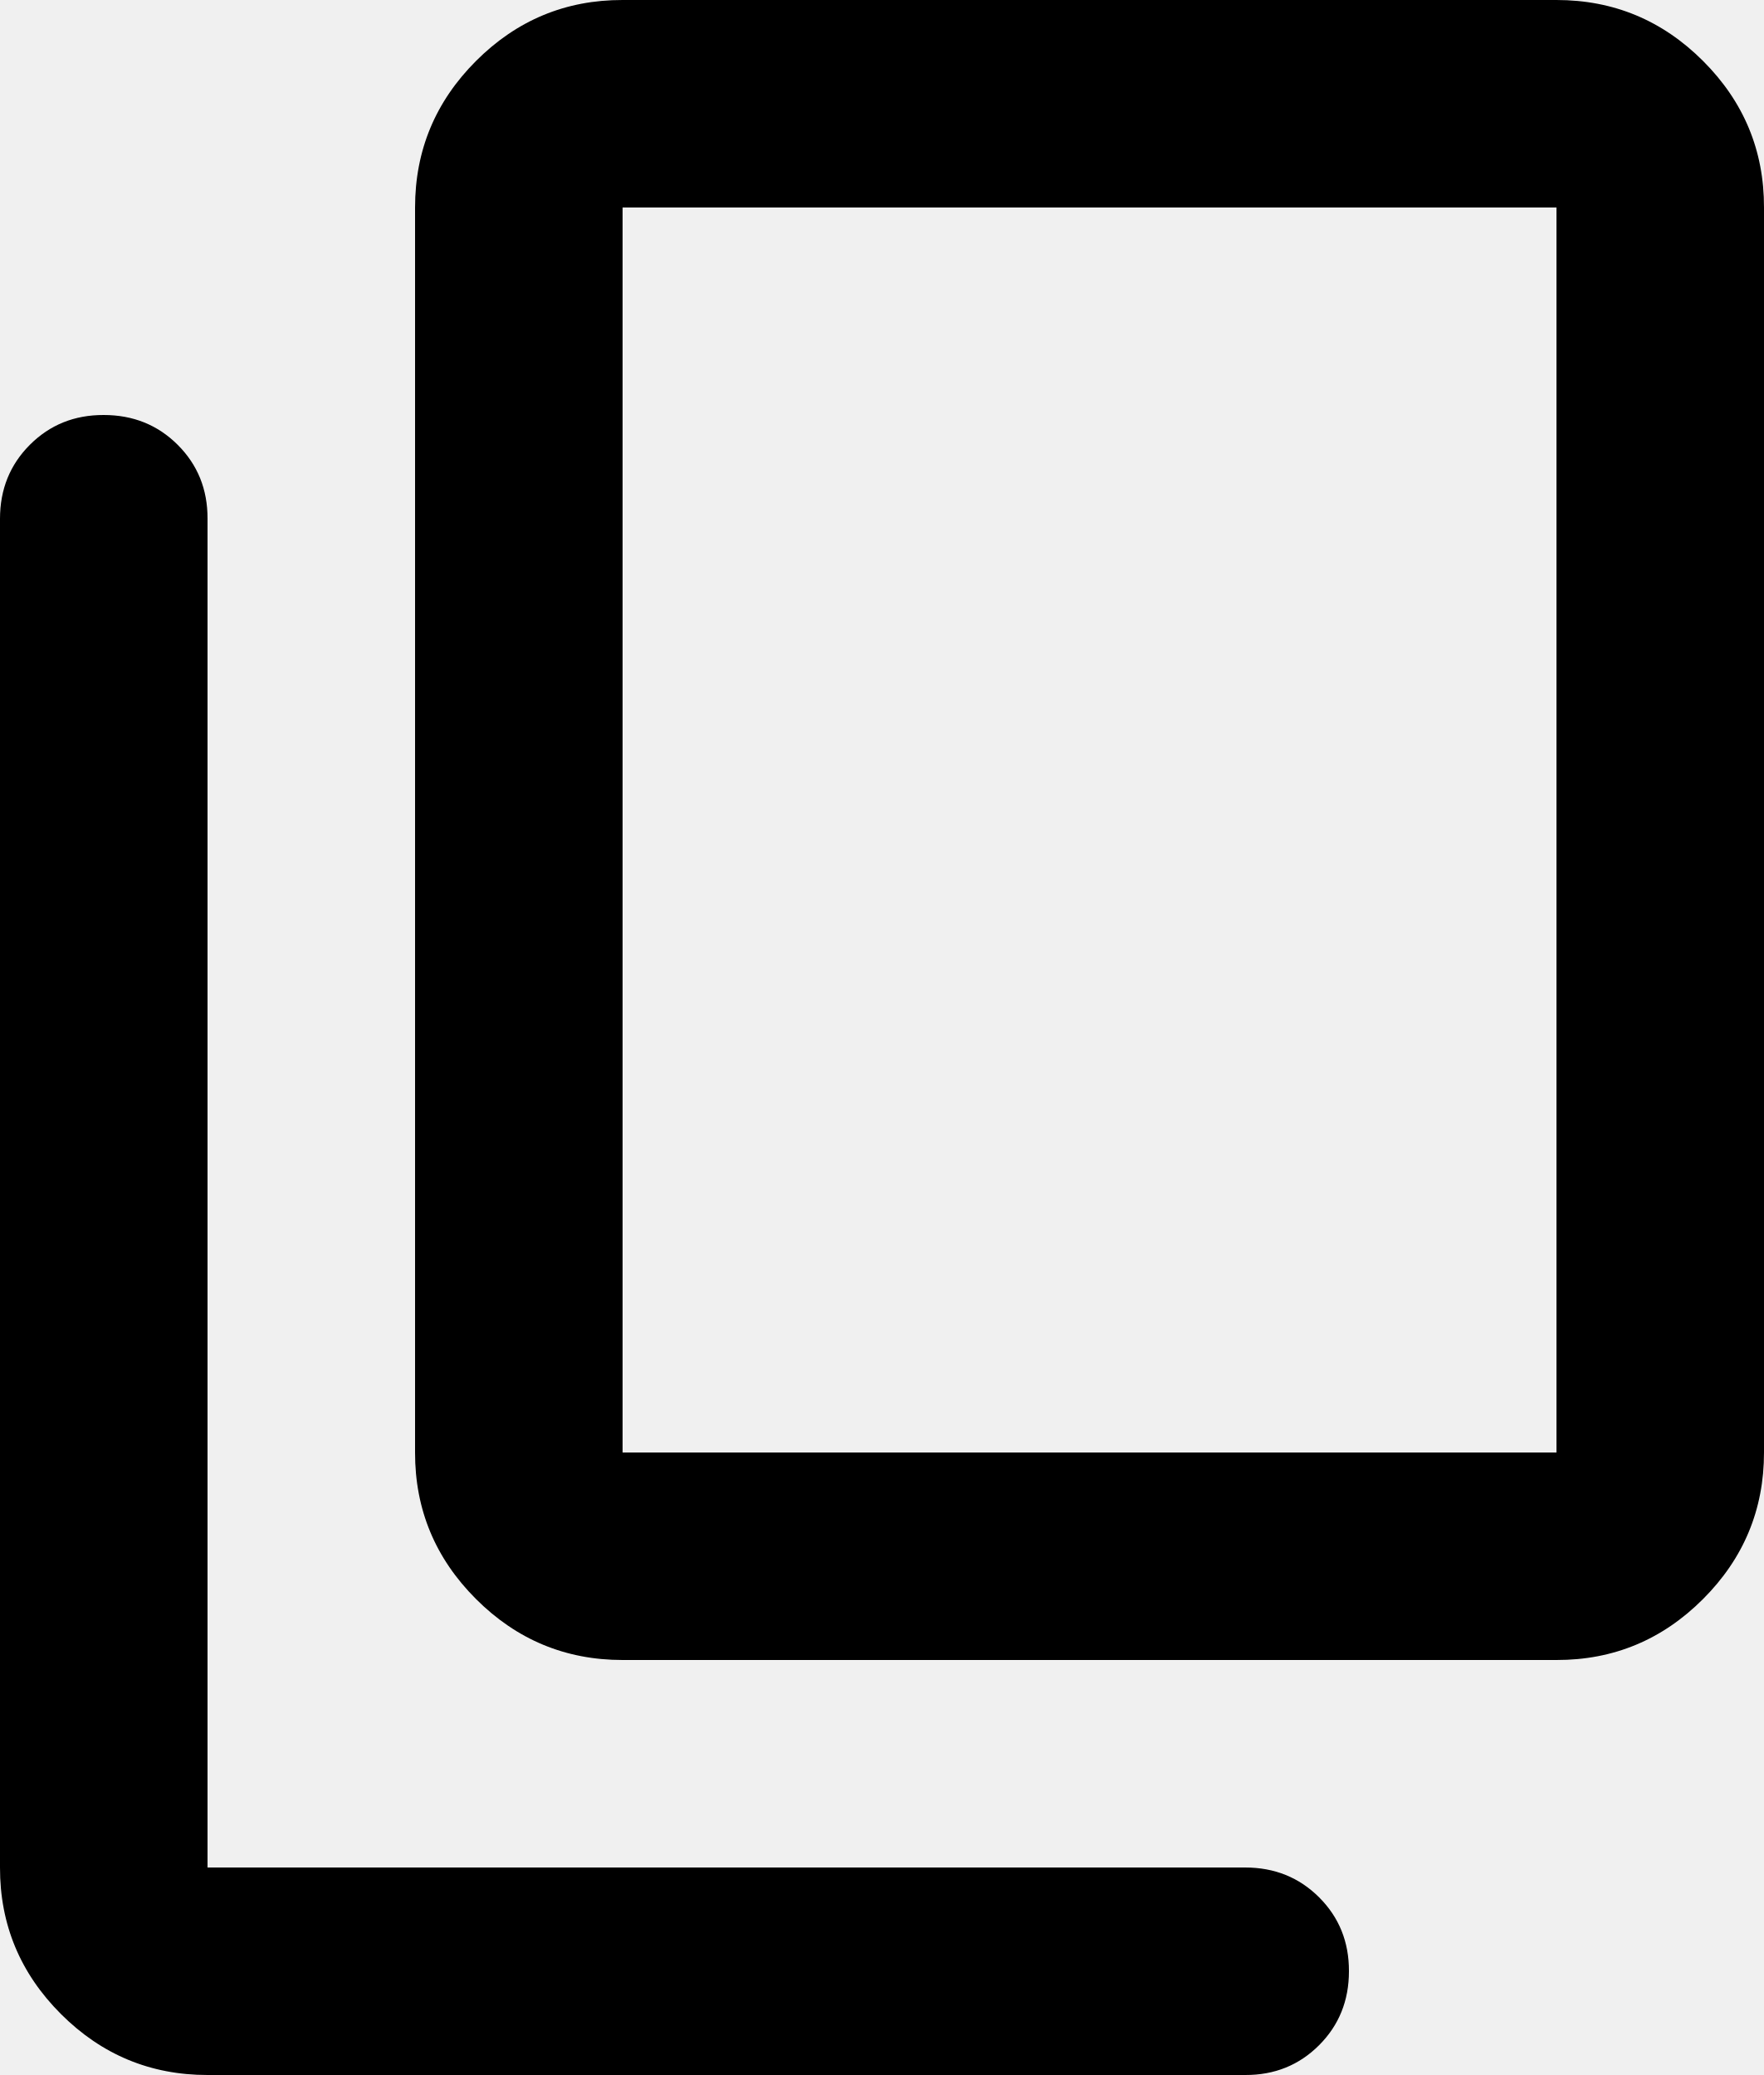
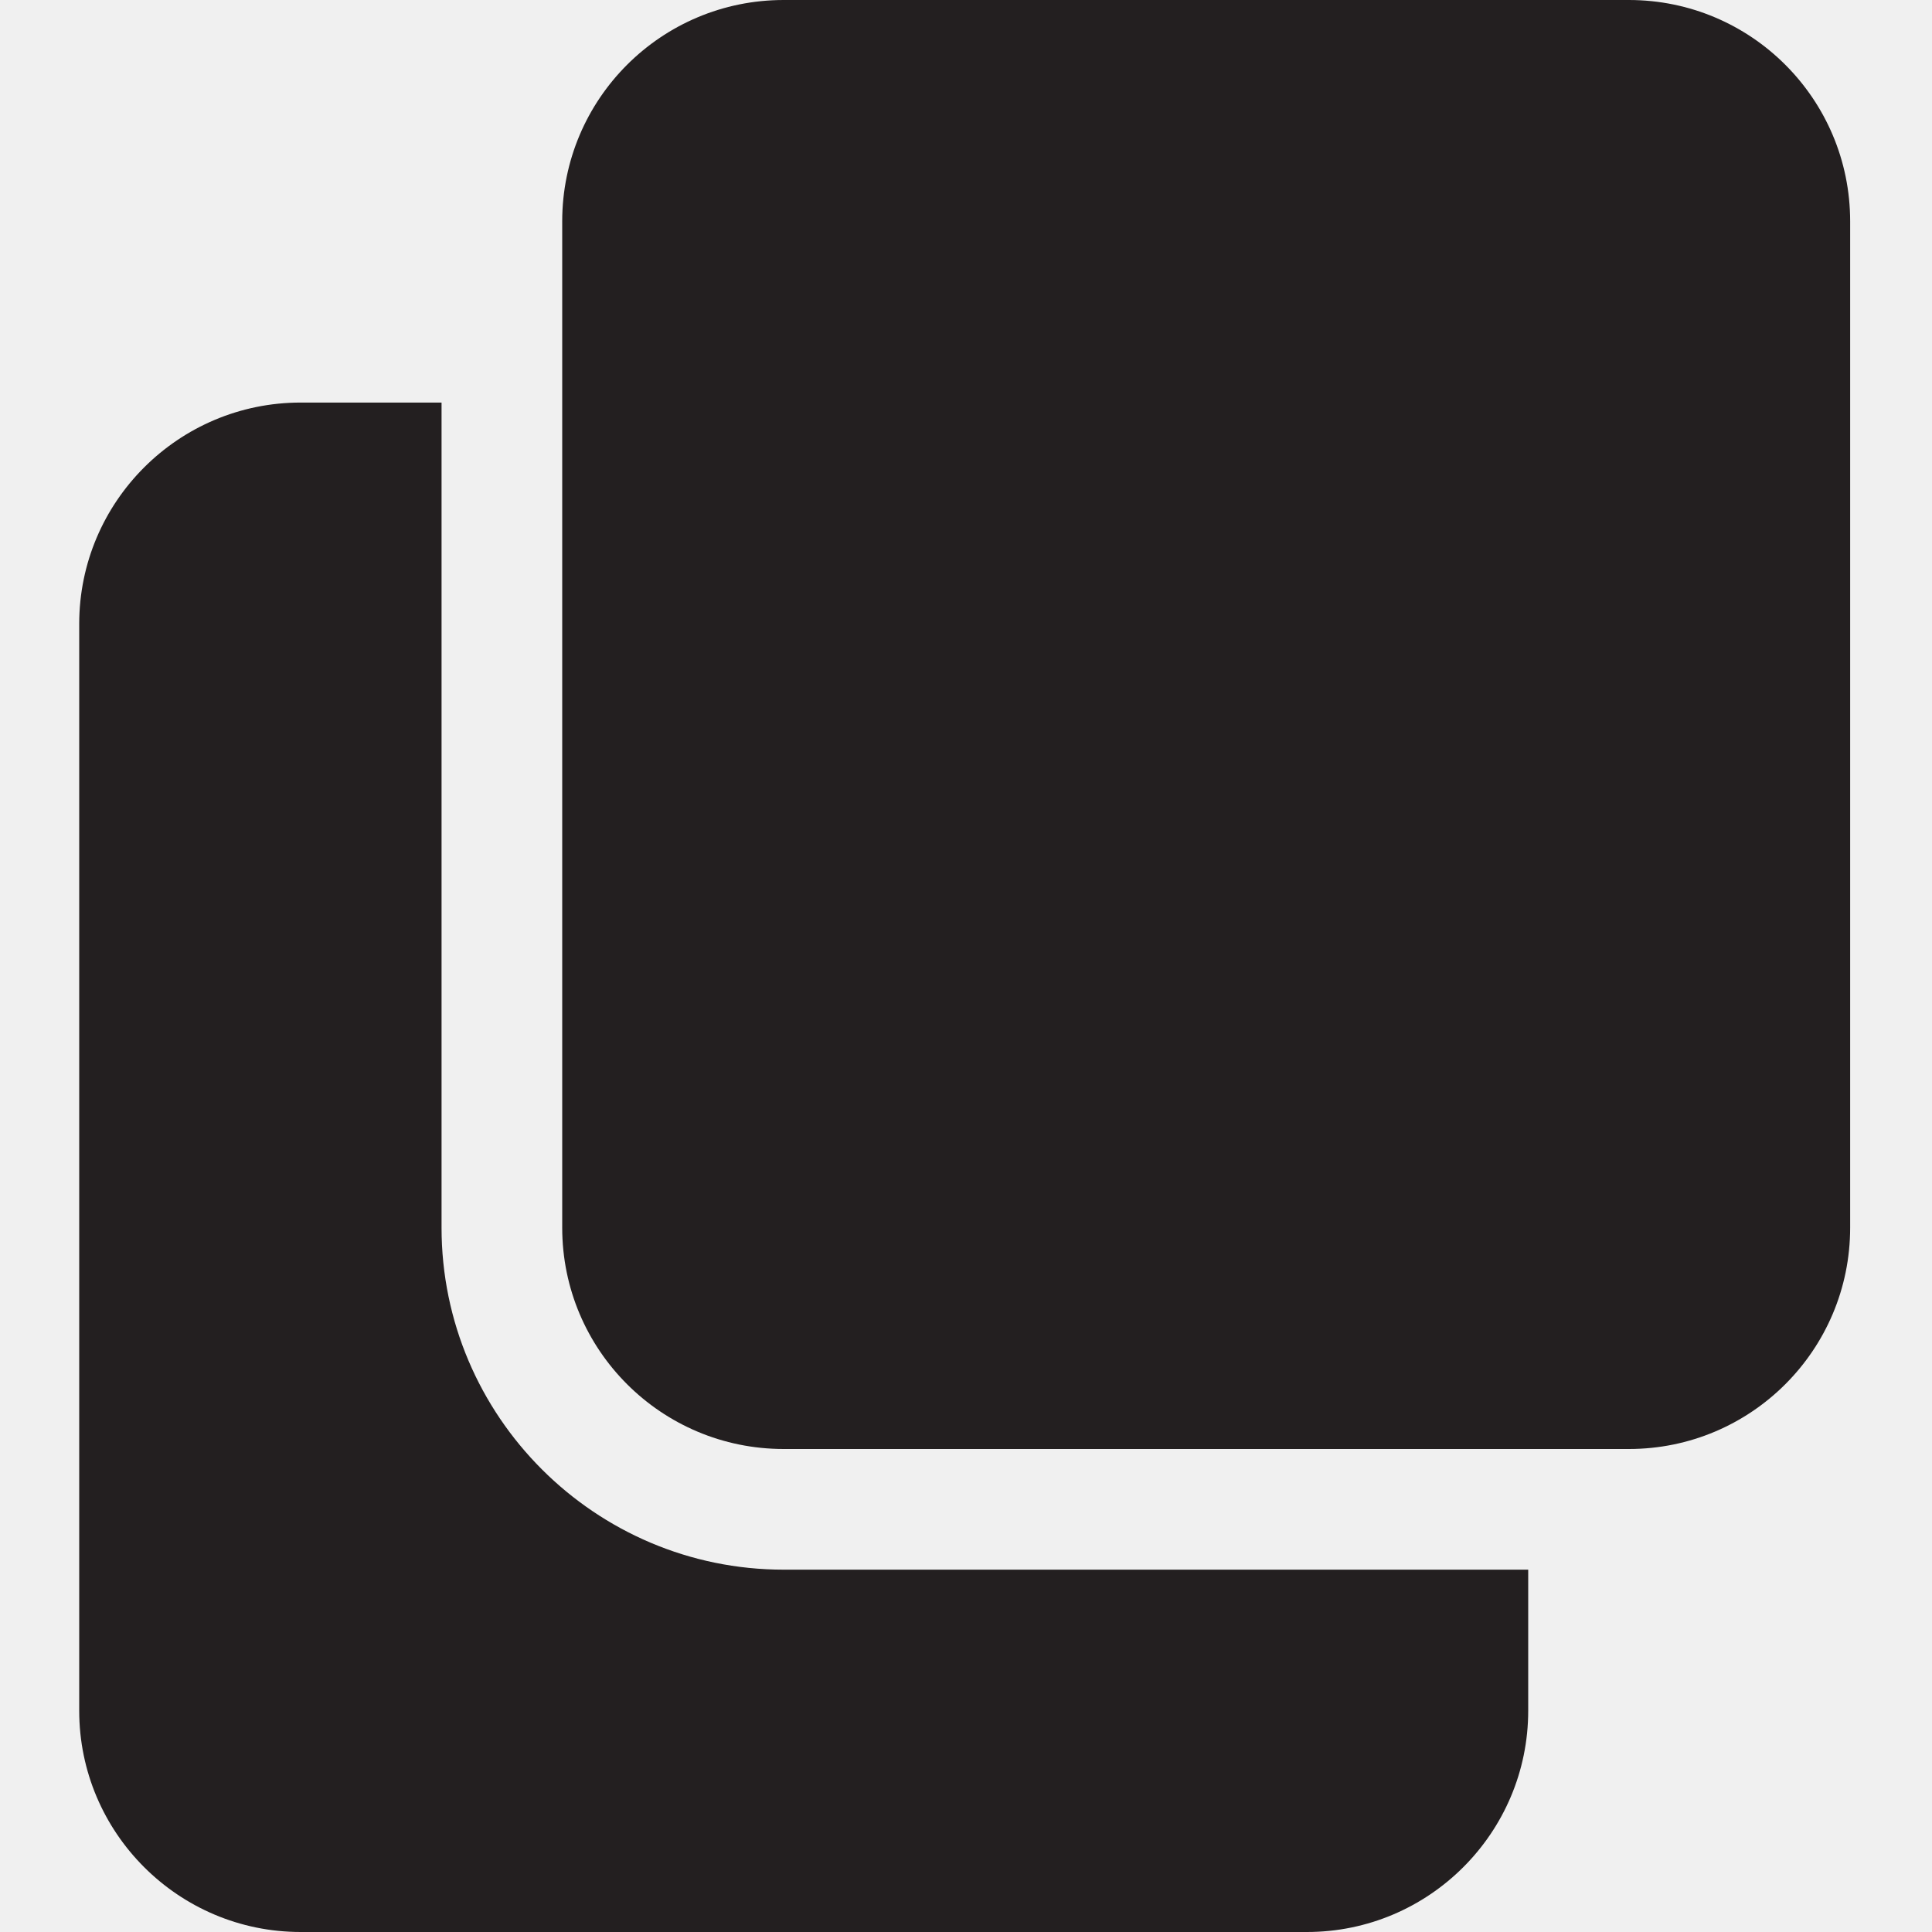
- <svg xmlns="http://www.w3.org/2000/svg" width="17" height="20" viewBox="0 0 17 20" fill="none">
-   <path d="M6 16C5.45 16 4.979 15.804 4.587 15.412C4.195 15.02 3.999 14.549 4 14V2C4 1.45 4.196 0.979 4.588 0.587C4.98 0.195 5.451 -0.001 6 1.69779e-06H15C15.55 1.69779e-06 16.021 0.196 16.413 0.588C16.805 0.98 17.001 1.451 17 2V14C17 14.55 16.804 15.021 16.412 15.413C16.02 15.805 15.549 16.001 15 16H6ZM6 14H15V2H6V14ZM2 20C1.45 20 0.979 19.804 0.587 19.412C0.195 19.02 -0.001 18.549 1.69779e-06 18V5C1.69779e-06 4.717 0.096 4.479 0.288 4.287C0.48 4.095 0.717 3.999 1 4C1.283 4 1.521 4.096 1.713 4.288C1.905 4.48 2.001 4.717 2 5V18H12C12.283 18 12.521 18.096 12.713 18.288C12.905 18.48 13.001 18.717 13 19C13 19.283 12.904 19.521 12.712 19.713C12.52 19.905 12.283 20.001 12 20H2Z" fill="black" />
+ <svg xmlns="http://www.w3.org/2000/svg" width="11" height="11" viewBox="0 0 11 11" fill="none">
+   <g id="copy 1" clip-path="url(#clip0_249_2088)">
+     <path id="Vector" d="M4.462 8.937C3.388 8.937 2.514 8.063 2.514 6.99V2.292H1.712C1.016 2.292 0.451 2.857 0.451 3.552V9.74C0.451 10.435 1.016 11 1.712 11H7.441C8.136 11 8.701 10.435 8.701 9.74V8.937H4.462Z" fill="#231F20" />
+     <path id="Vector_2" d="M10.534 1.26C10.534 0.564 9.97 0 9.274 0H4.462C3.765 0 3.201 0.564 3.201 1.26V6.99C3.201 7.686 3.765 8.25 4.462 8.25H9.274C9.97 8.25 10.534 7.686 10.534 6.99V1.26Z" fill="#231F20" />
+   </g>
+   <defs>
+     <clipPath id="clip0_249_2088">
+       <rect width="11" height="11" fill="white" />
+     </clipPath>
+   </defs>
</svg>
